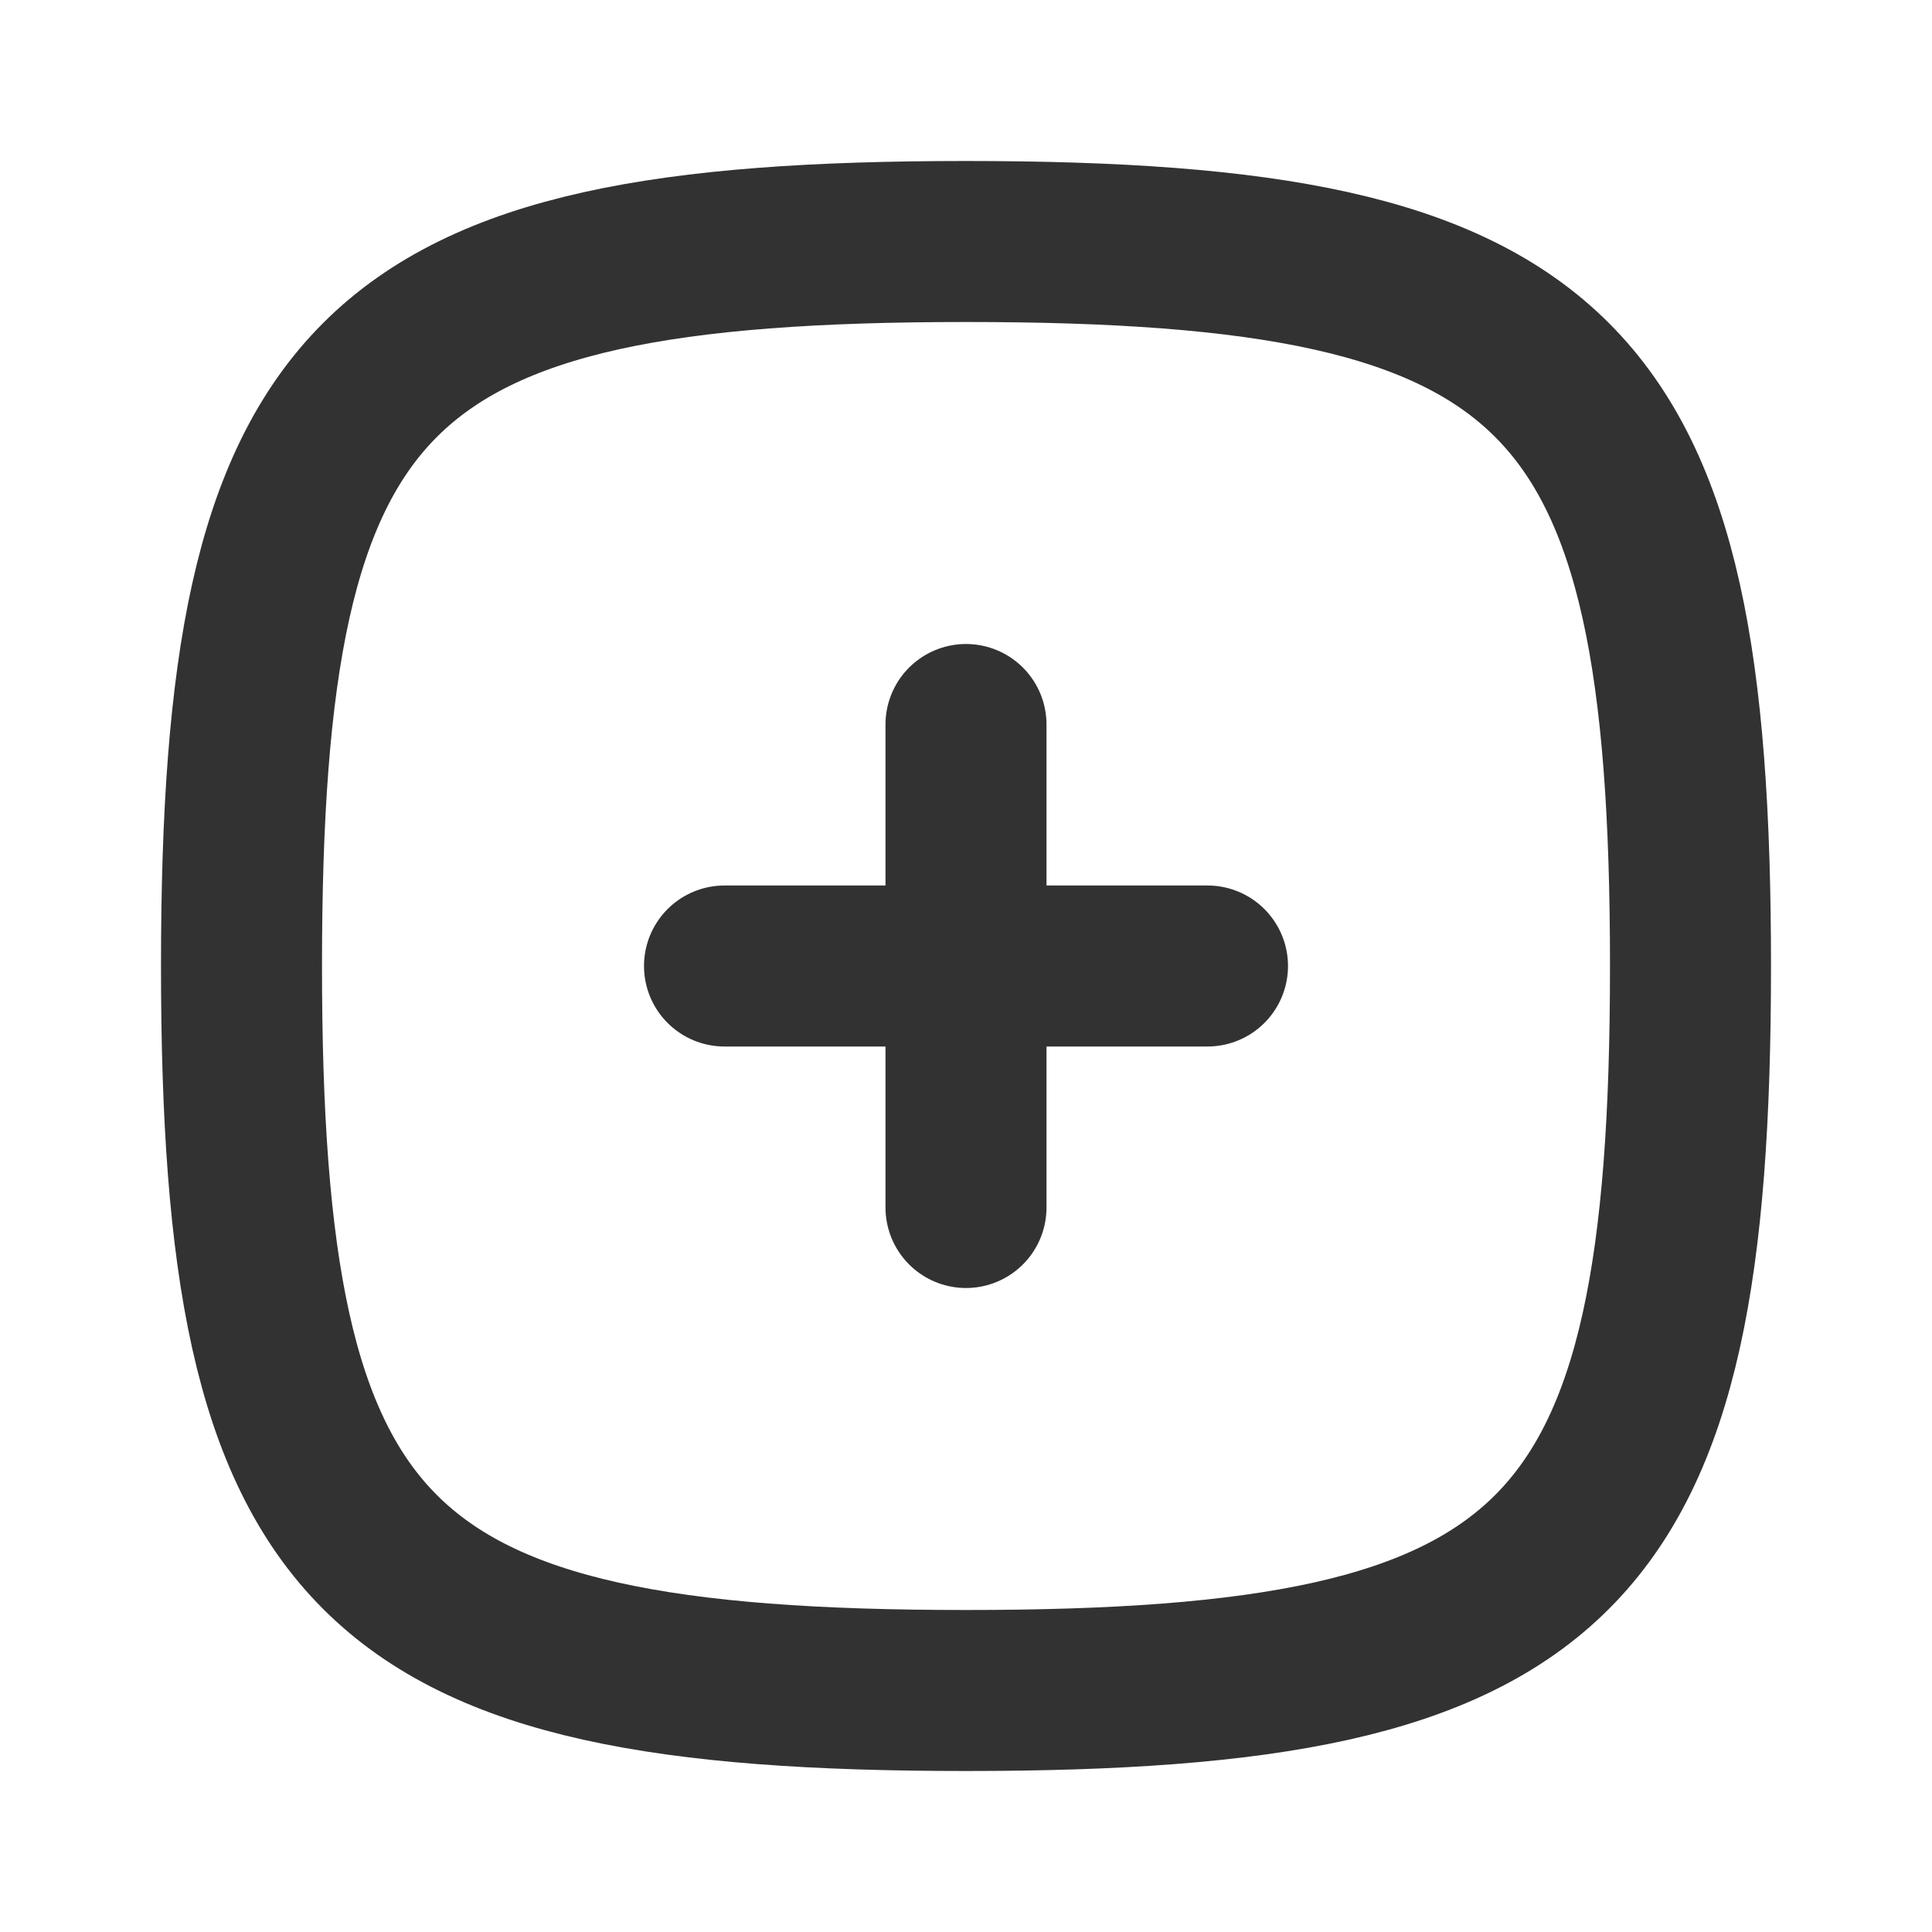
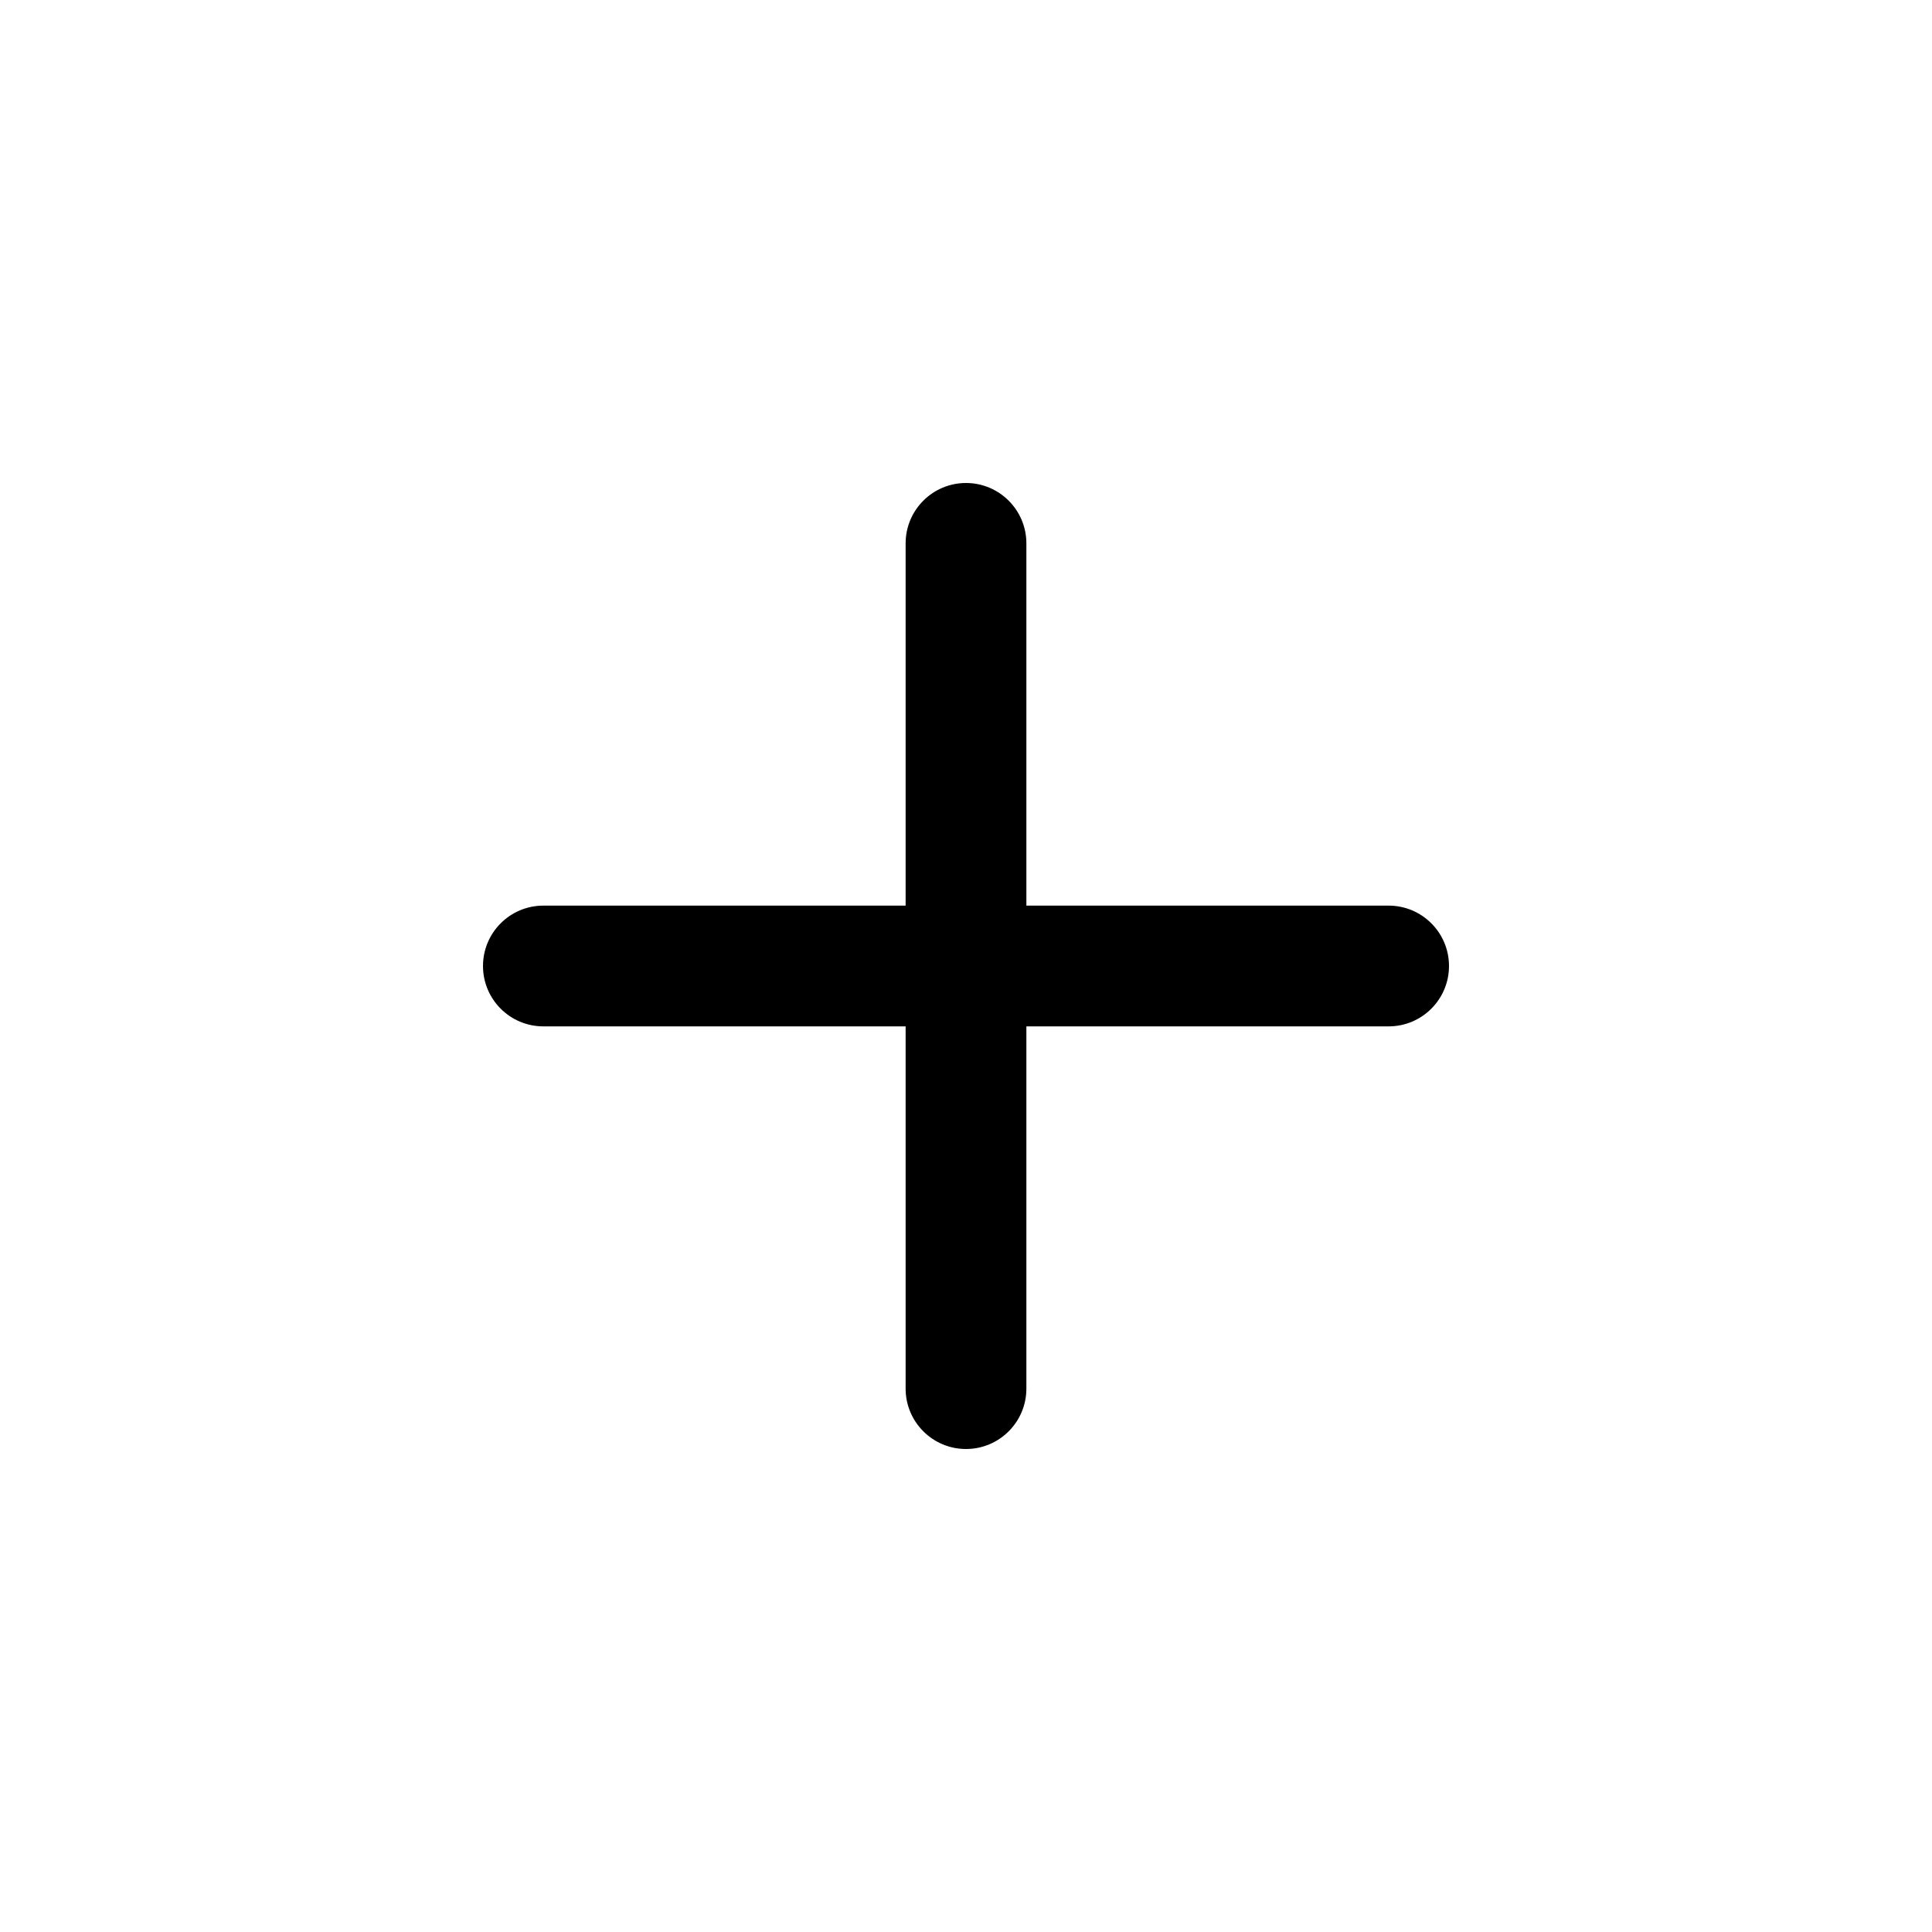
- <svg xmlns="http://www.w3.org/2000/svg" width="800px" height="800px" viewBox="0 0 24 24" fill="none">
-   <path d="M9 12H15" stroke="#323232" stroke-width="2" stroke-linecap="round" stroke-linejoin="round" />
-   <path d="M12 9L12 15" stroke="#323232" stroke-width="2" stroke-linecap="round" stroke-linejoin="round" />
-   <path d="M3 12C3 4.588 4.588 3 12 3C19.412 3 21 4.588 21 12C21 19.412 19.412 21 12 21C4.588 21 3 19.412 3 12Z" stroke="#323232" stroke-width="2" />
+ <svg xmlns="http://www.w3.org/2000/svg" fill="#000000" width="800px" height="800px" viewBox="0 0 32 32">
+   <path d="M9,17h6v6a1,1,0,0,0,2,0V17h6a1,1,0,0,0,0-2H17V9a1,1,0,0,0-2,0v6H9a1,1,0,0,0,0,2Z" />
</svg>
